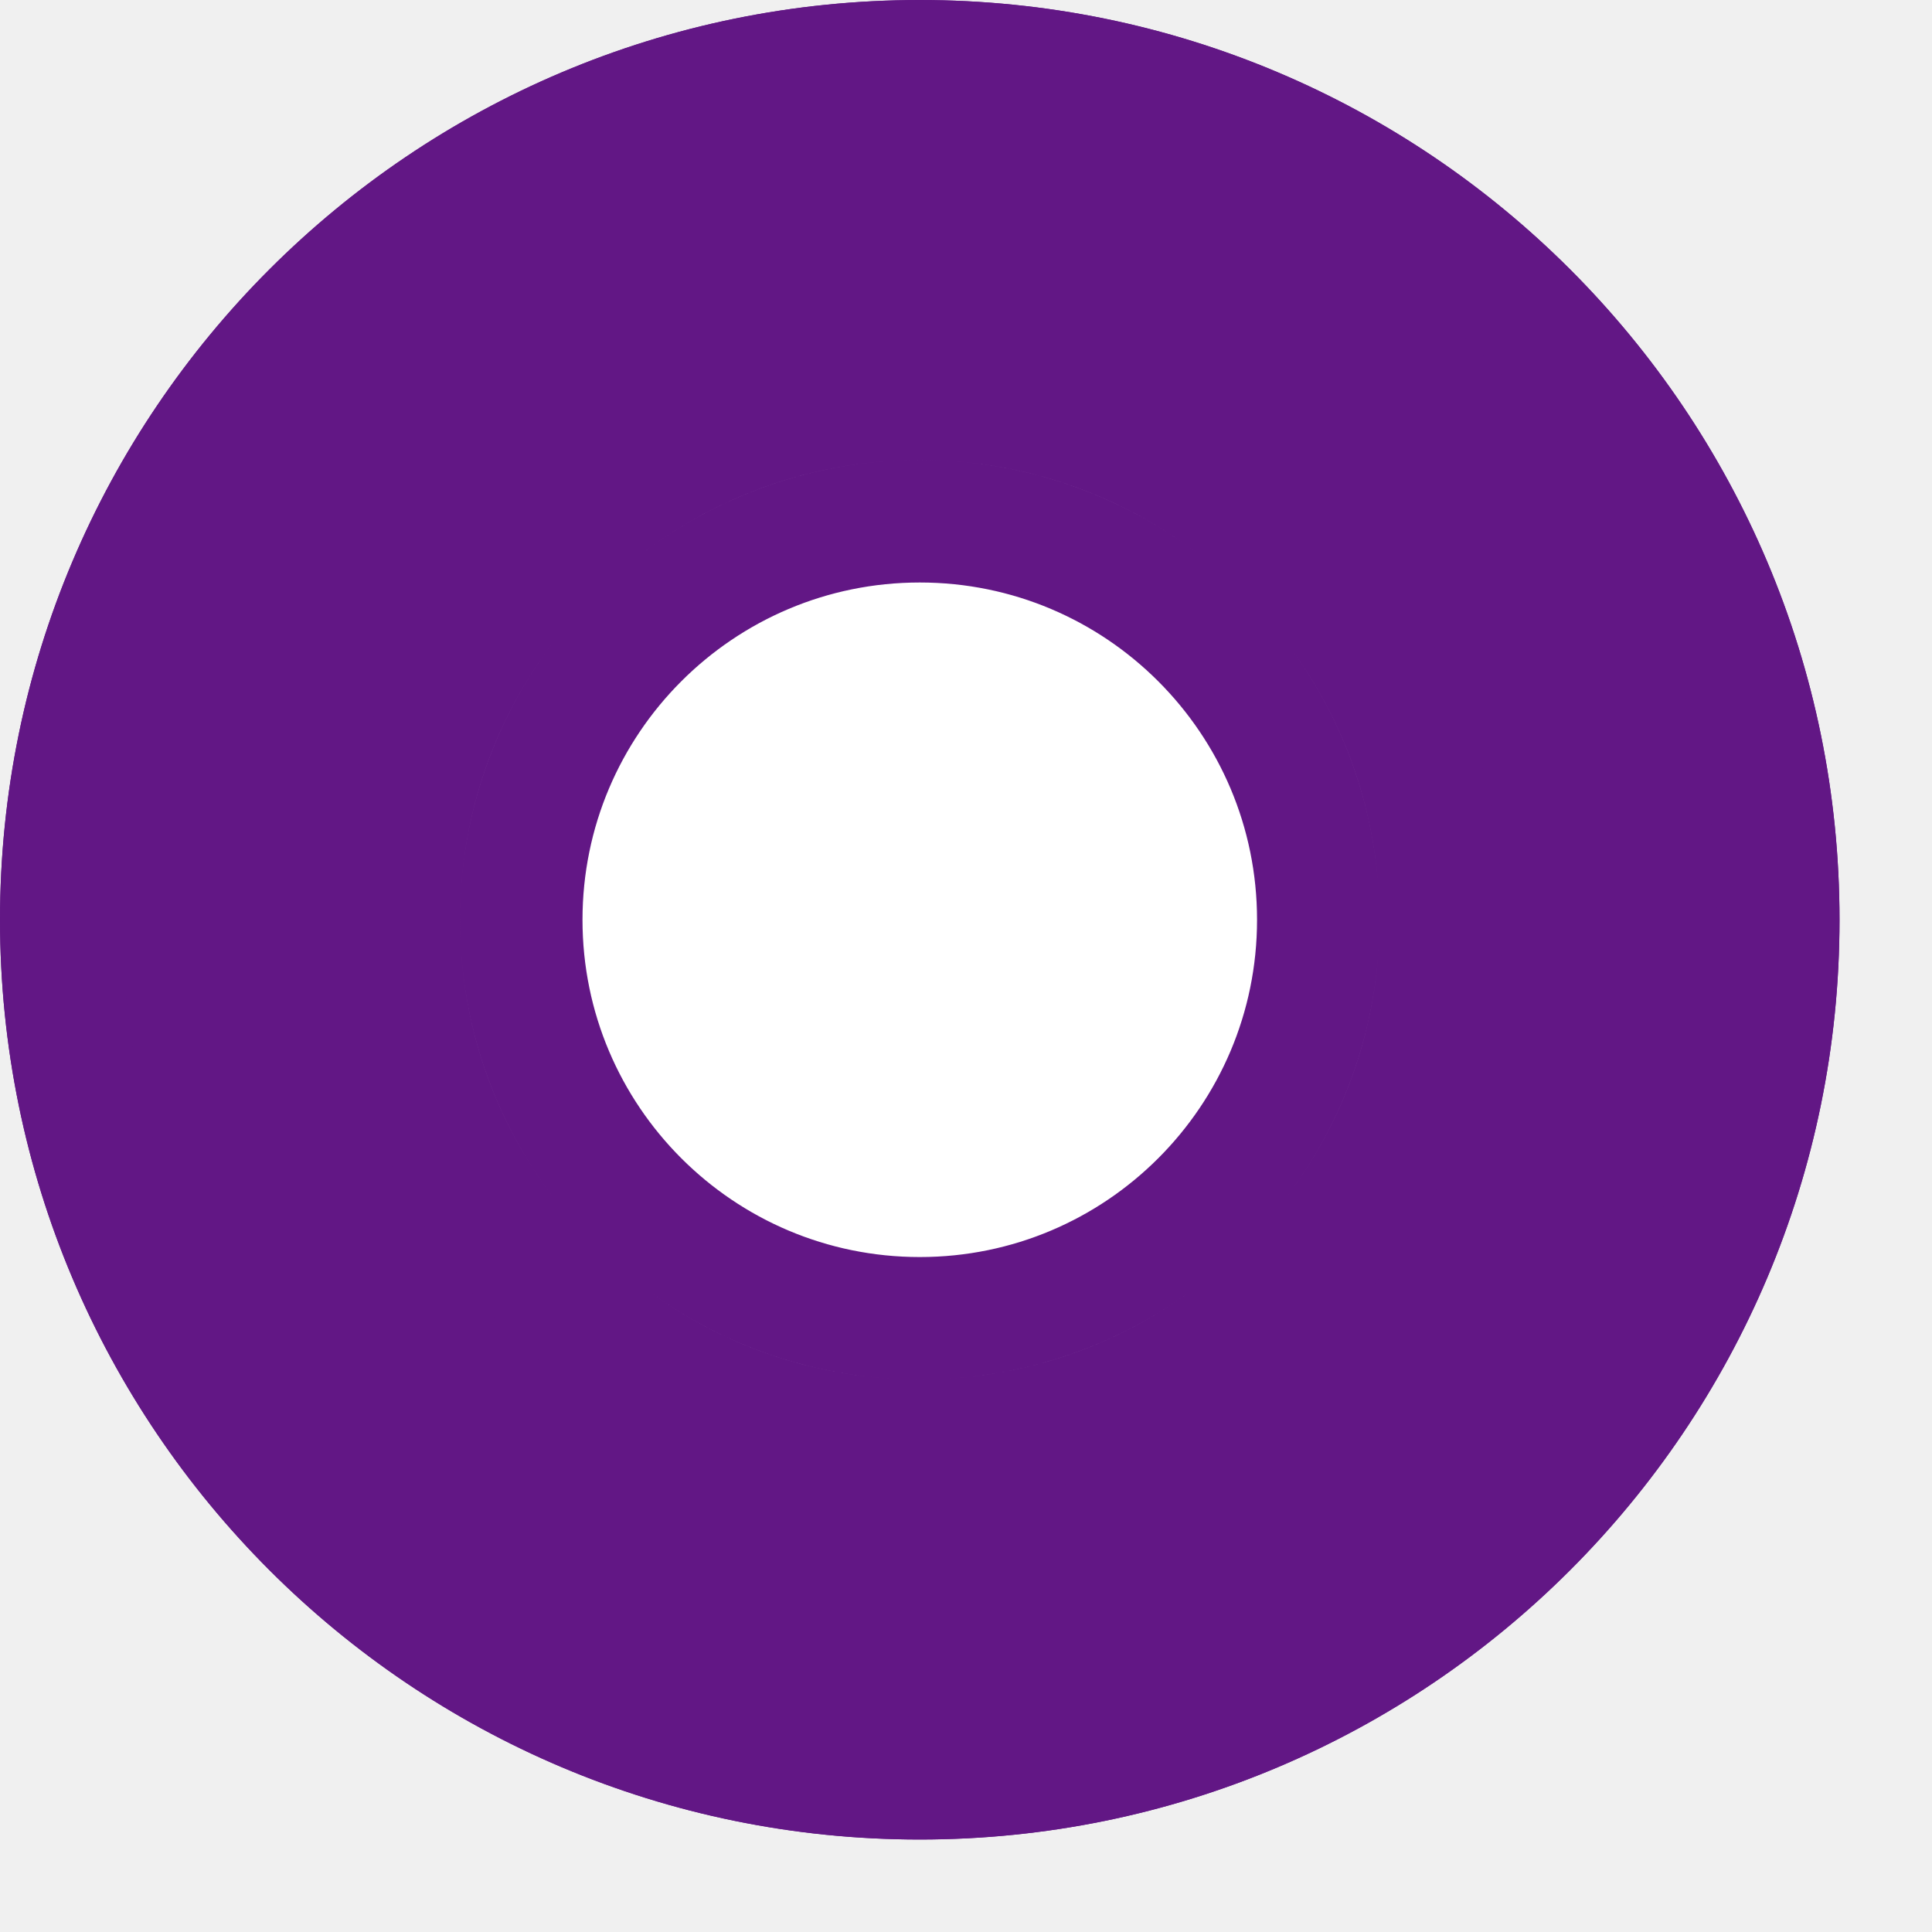
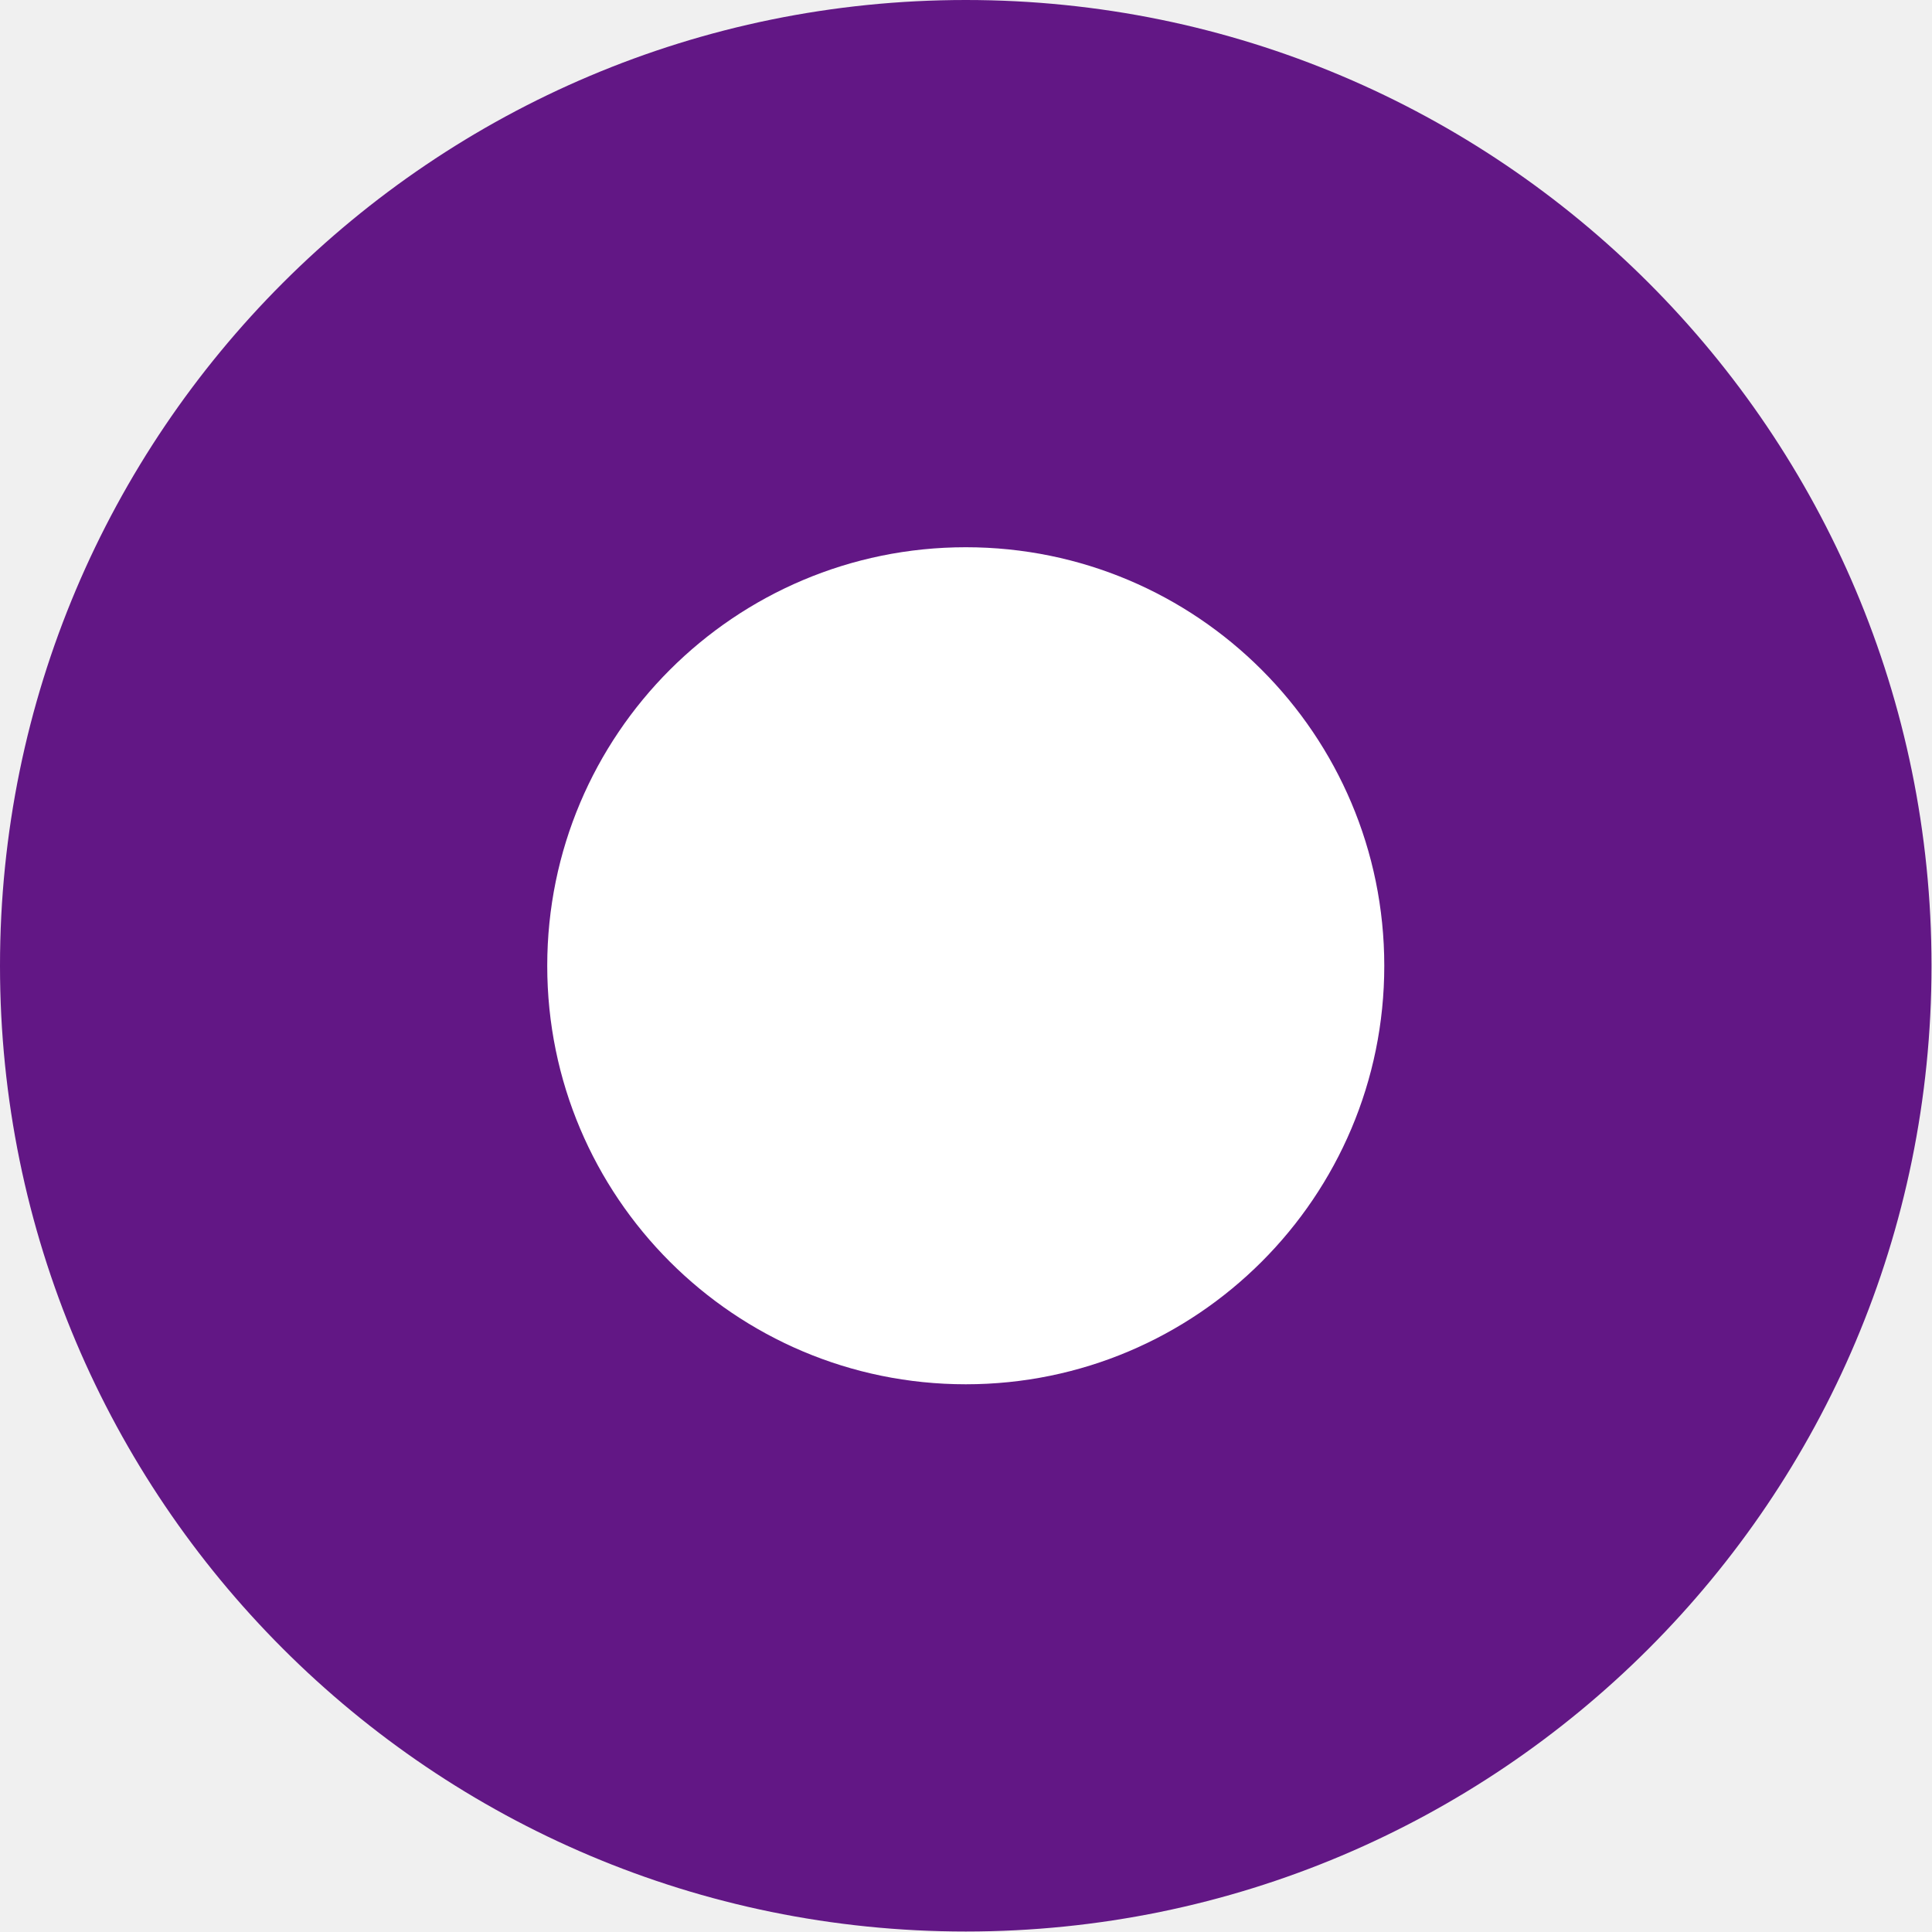
- <svg xmlns="http://www.w3.org/2000/svg" width="20" height="20" viewBox="0 0 21 21" fill="none">
+ <svg xmlns="http://www.w3.org/2000/svg" width="20" height="20" viewBox="0 0 20 20" fill="none">
  <g clip-path="url(#clip0_27_20)">
-     <path d="M19.995 9.998C19.995 15.519 15.519 19.995 9.998 19.995C4.476 19.995 0 15.519 0 9.998C0 4.476 4.476 0 9.998 0C15.519 0 19.995 4.476 19.995 9.998Z" fill="#621785" />
-     <path d="M14.996 9.998C14.996 12.758 12.758 14.996 9.998 14.996C7.237 14.996 4.999 12.758 4.999 9.998C4.999 7.237 7.237 4.999 9.998 4.999C12.758 4.999 14.996 7.237 14.996 9.998Z" fill="white" />
-     <path d="M19.328 9.998C19.328 15.151 15.151 19.328 9.998 19.328C4.844 19.328 0.667 15.151 0.667 9.998C0.667 4.844 4.844 0.667 9.998 0.667C15.151 0.667 19.328 4.844 19.328 9.998ZM14.33 9.998C14.33 12.39 12.39 14.33 9.998 14.33C7.605 14.33 5.665 12.39 5.665 9.998C5.665 7.605 7.605 5.665 9.998 5.665C12.39 5.665 14.33 7.605 14.33 9.998ZM9.998 15.663C13.126 15.663 15.663 13.126 15.663 9.998C15.663 6.869 13.126 4.332 9.998 4.332C6.869 4.332 4.332 6.869 4.332 9.998C4.332 13.126 6.869 15.663 9.998 15.663Z" stroke="#621785" stroke-width="1.333" />
+     <path d="M19.995 9.998C19.995 15.519 15.519 19.995 9.998 19.995 4.476 19.995 0 15.519 0 9.998 0 4.476 4.476 0 9.998 0 15.519 0 19.995 4.476 19.995 9.998Z" fill="#621785" />
+     <path d="M14.33 9.998C14.33 12.39 12.39 14.33 9.998 14.33 7.605 14.33 5.665 12.39 5.665 9.998 5.665 7.605 7.605 5.665 9.998 5.665 12.39 5.665 14.33 7.605 14.33 9.998Z" fill="white" />
  </g>
  <defs>
    <clipPath id="clip0_27_20">
      <rect width="19.995" height="19.995" fill="white" />
    </clipPath>
  </defs>
</svg>
